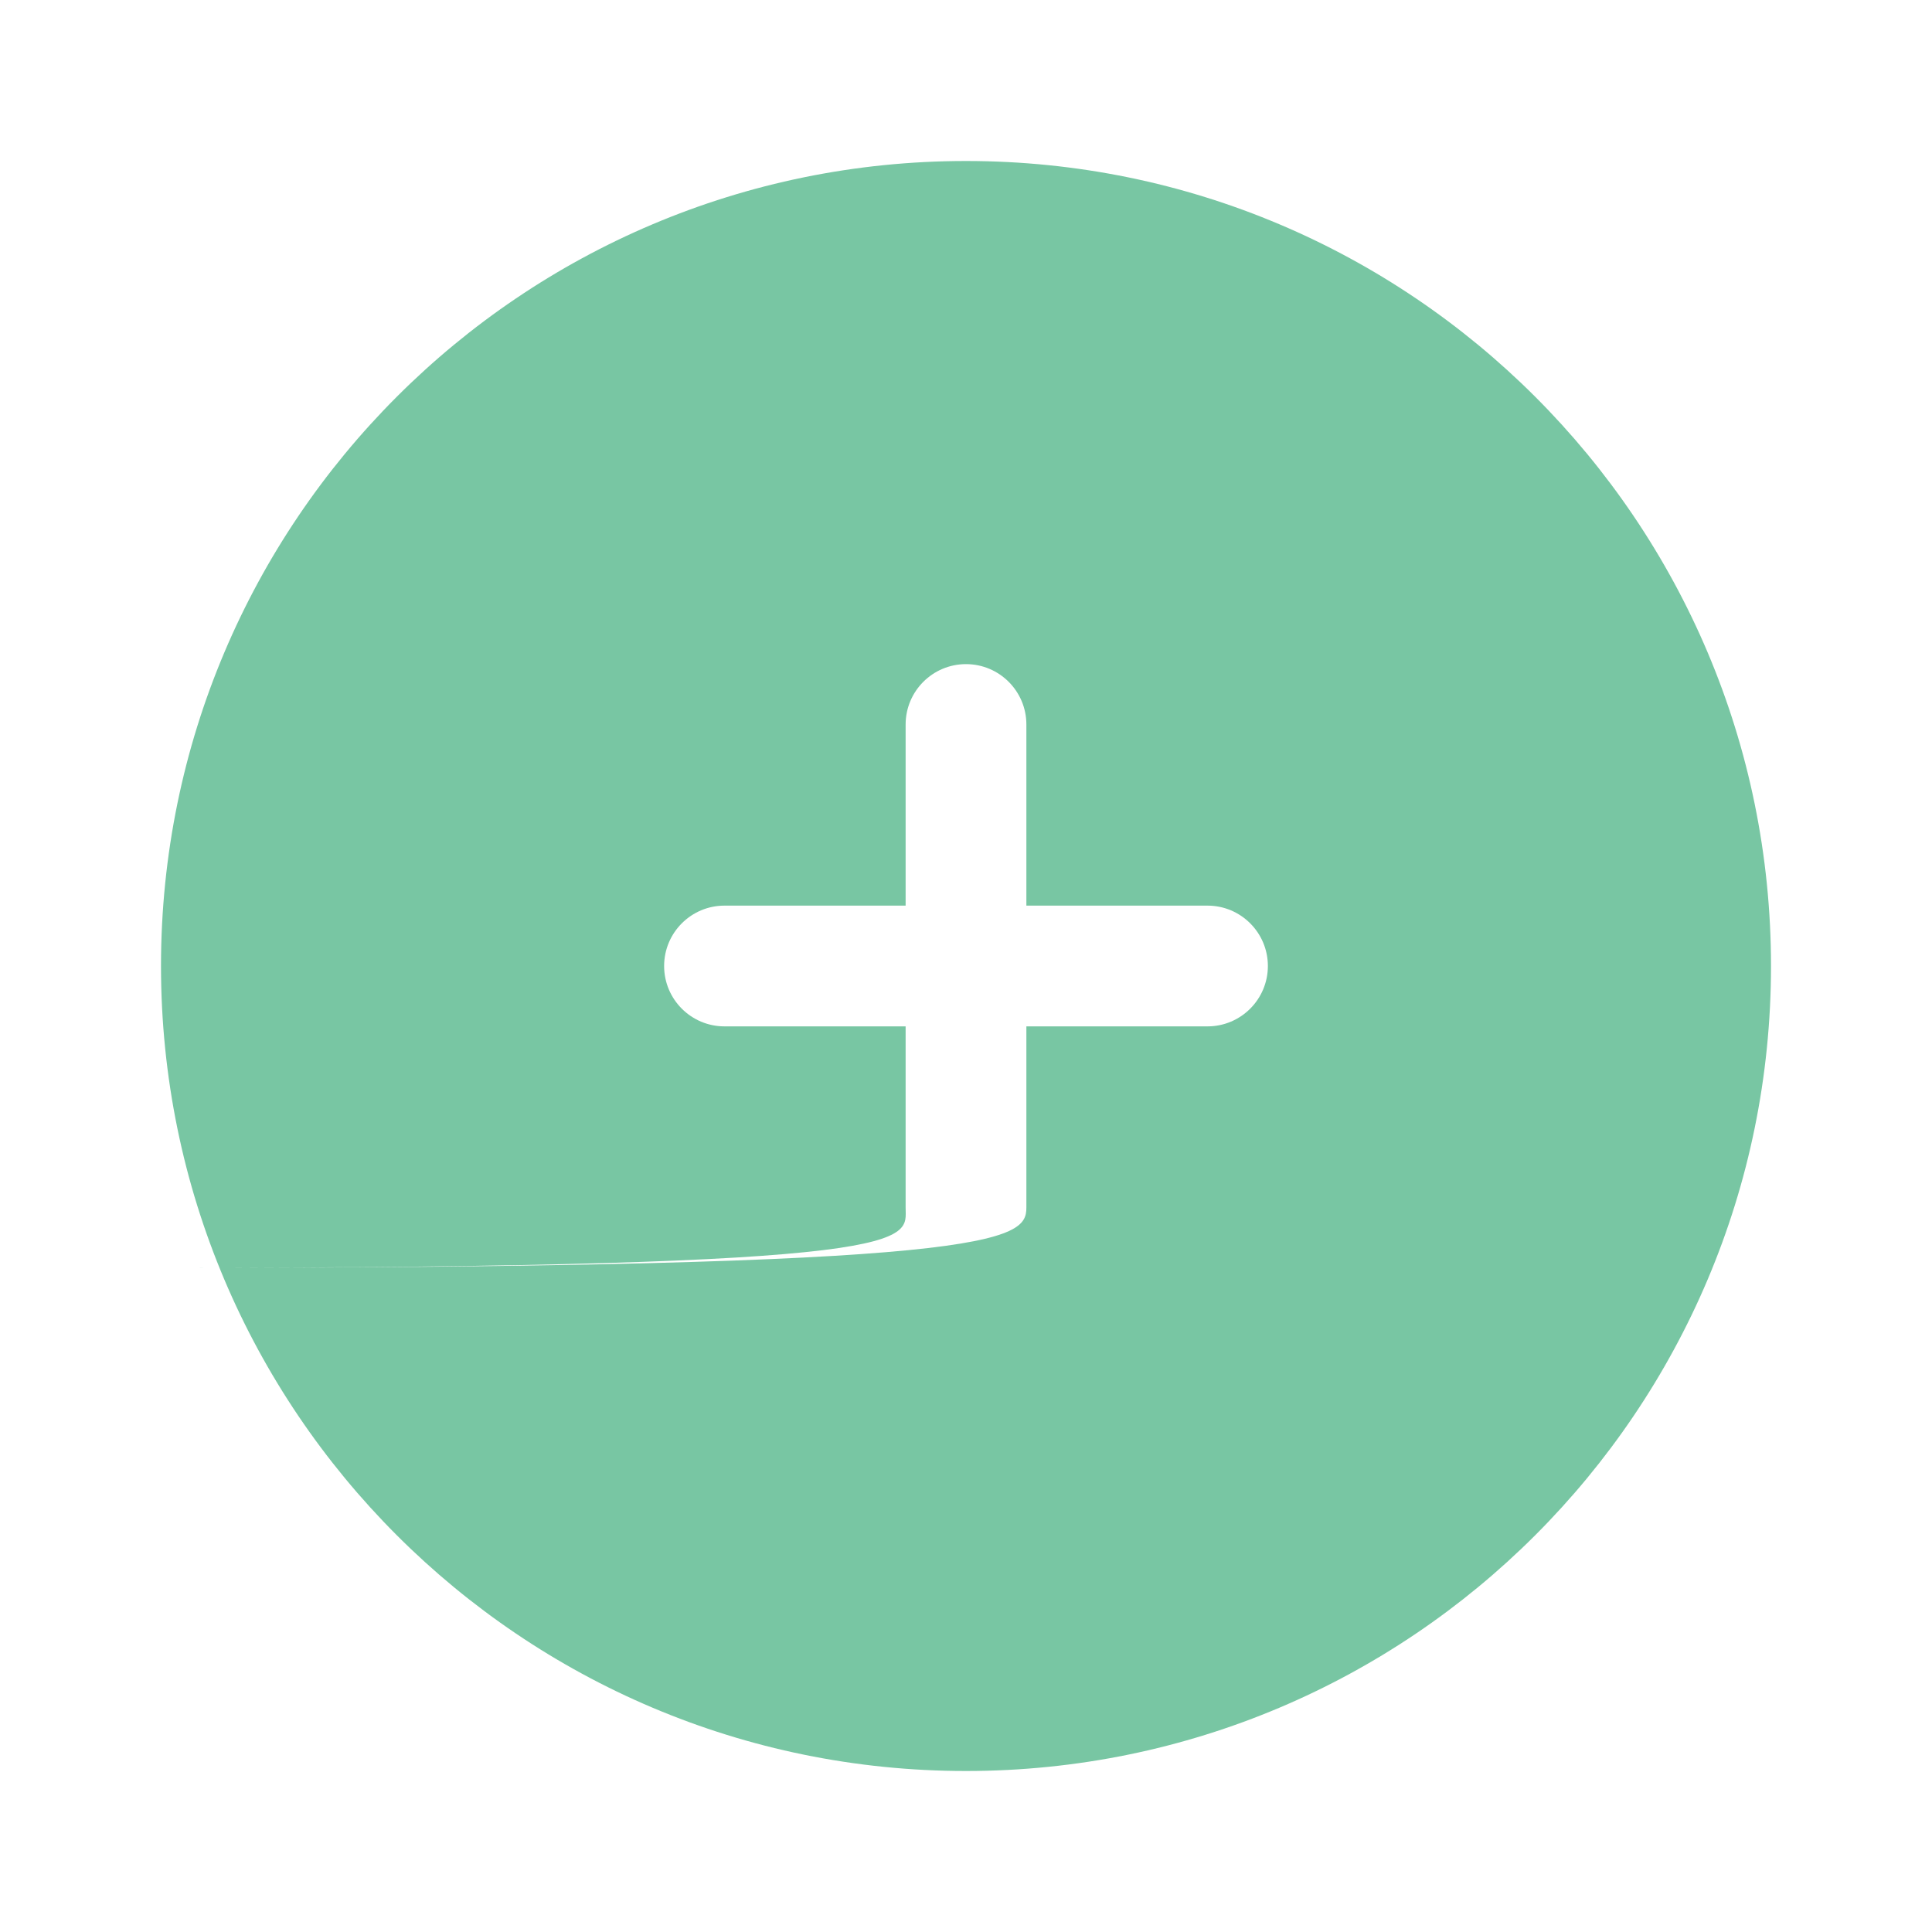
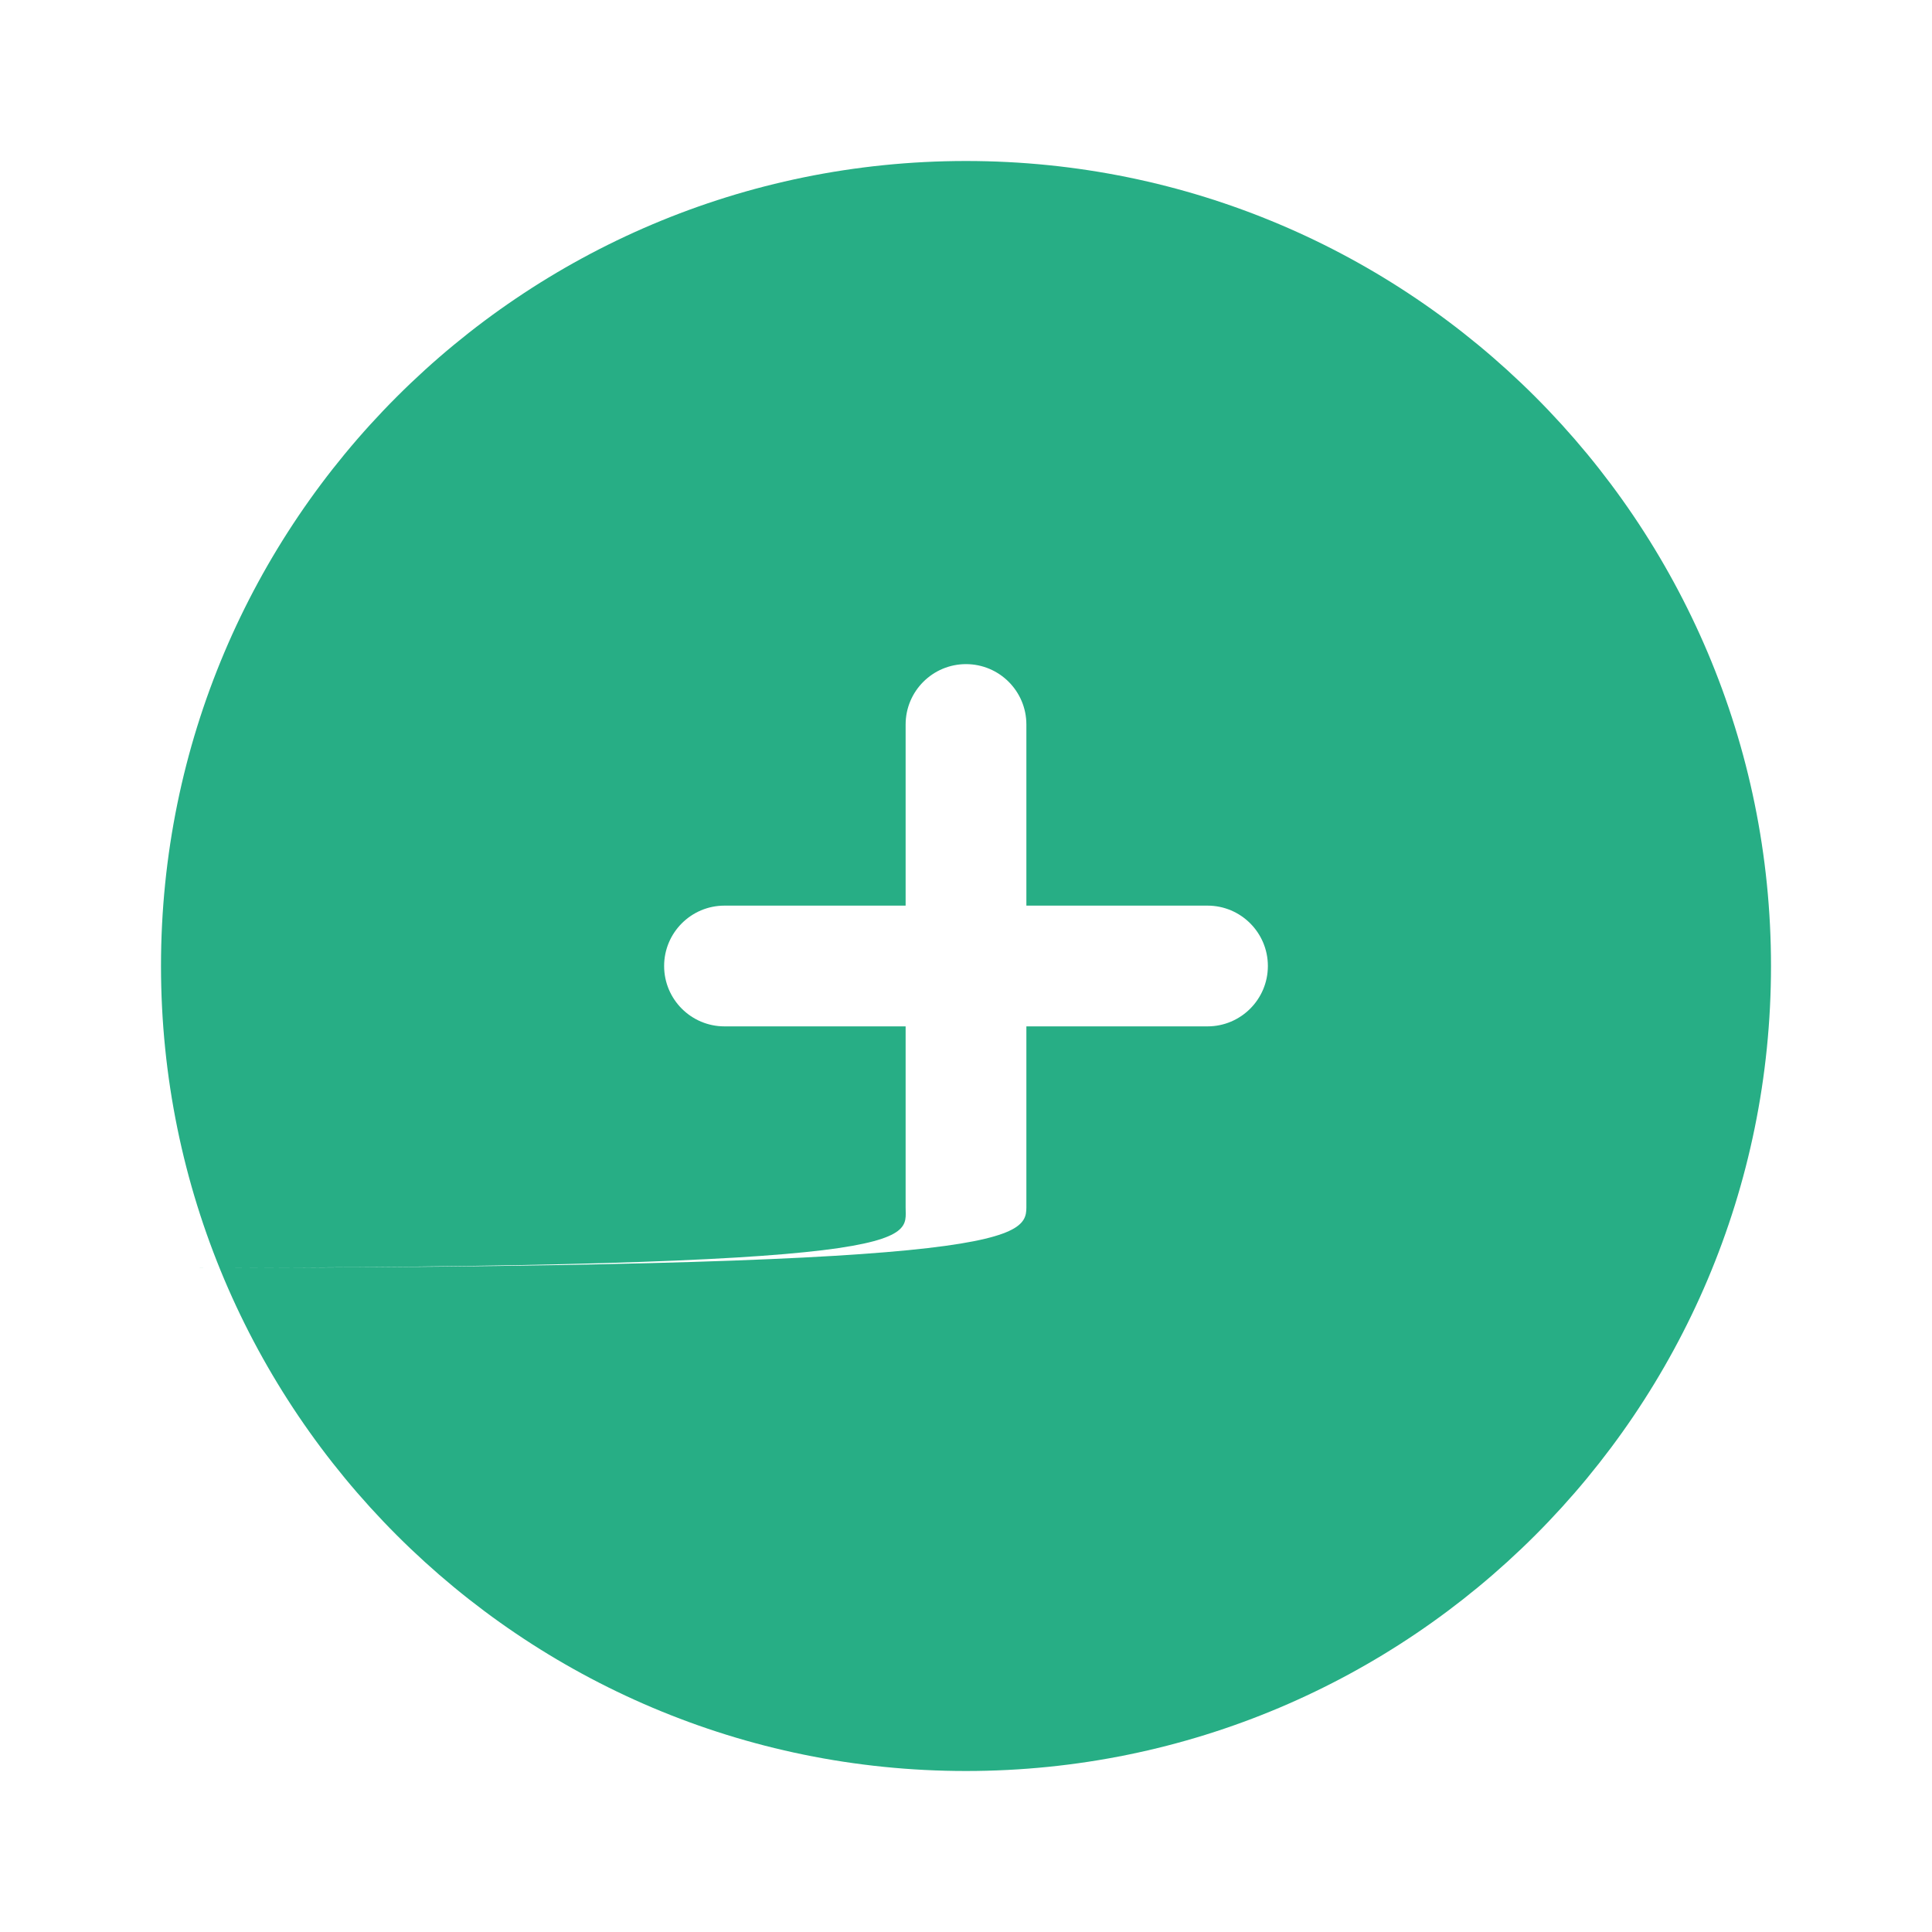
<svg xmlns="http://www.w3.org/2000/svg" width="1.2rem" height="1.2rem" viewBox="0 0 24 24" fill="none">
-   <path fill-rule="evenodd" clip-rule="evenodd" d="M12 22C17.523 22 22 17.523 22 12C22 6.477 17.523 2 12 2C6.477 2 2 6.477 2 12C2 17.523 6.477 22 12 22ZM12.75 9C12.75 8.586 12.414 8.25 12 8.25C11.586 8.25 11.25 8.586 11.25 9L11.25 11.25H9C8.586 11.25 8.25 11.586 8.25 12C8.25 12.414 8.586 12.75 9 12.75H11.25V15C11.25 15.414 11.586 15.75 2 15.75C12.414 15.75 12.75 15.414 12.75 15L12.75 12.75H15C15.414 12.75 15.75 12.414 15.75 12C15.75 11.586 15.414 11.25 15 11.25H12.75V9Z" fill="#78C6A3" />
+   <path fill-rule="evenodd" clip-rule="evenodd" d="M12 22C17.523 22 22 17.523 22 12C22 6.477 17.523 2 12 2C6.477 2 2 6.477 2 12C2 17.523 6.477 22 12 22ZM12.75 9C12.75 8.586 12.414 8.25 12 8.25C11.586 8.25 11.25 8.586 11.25 9L11.25 11.25H9C8.586 11.25 8.25 11.586 8.25 12C8.25 12.414 8.586 12.75 9 12.75H11.25V15C11.25 15.414 11.586 15.75 2 15.75C12.414 15.75 12.75 15.414 12.75 15L12.75 12.75H15C15.414 12.75 15.75 12.414 15.75 12C15.75 11.586 15.414 11.25 15 11.25H12.75V9Z" fill="#27AE85" />
</svg>
